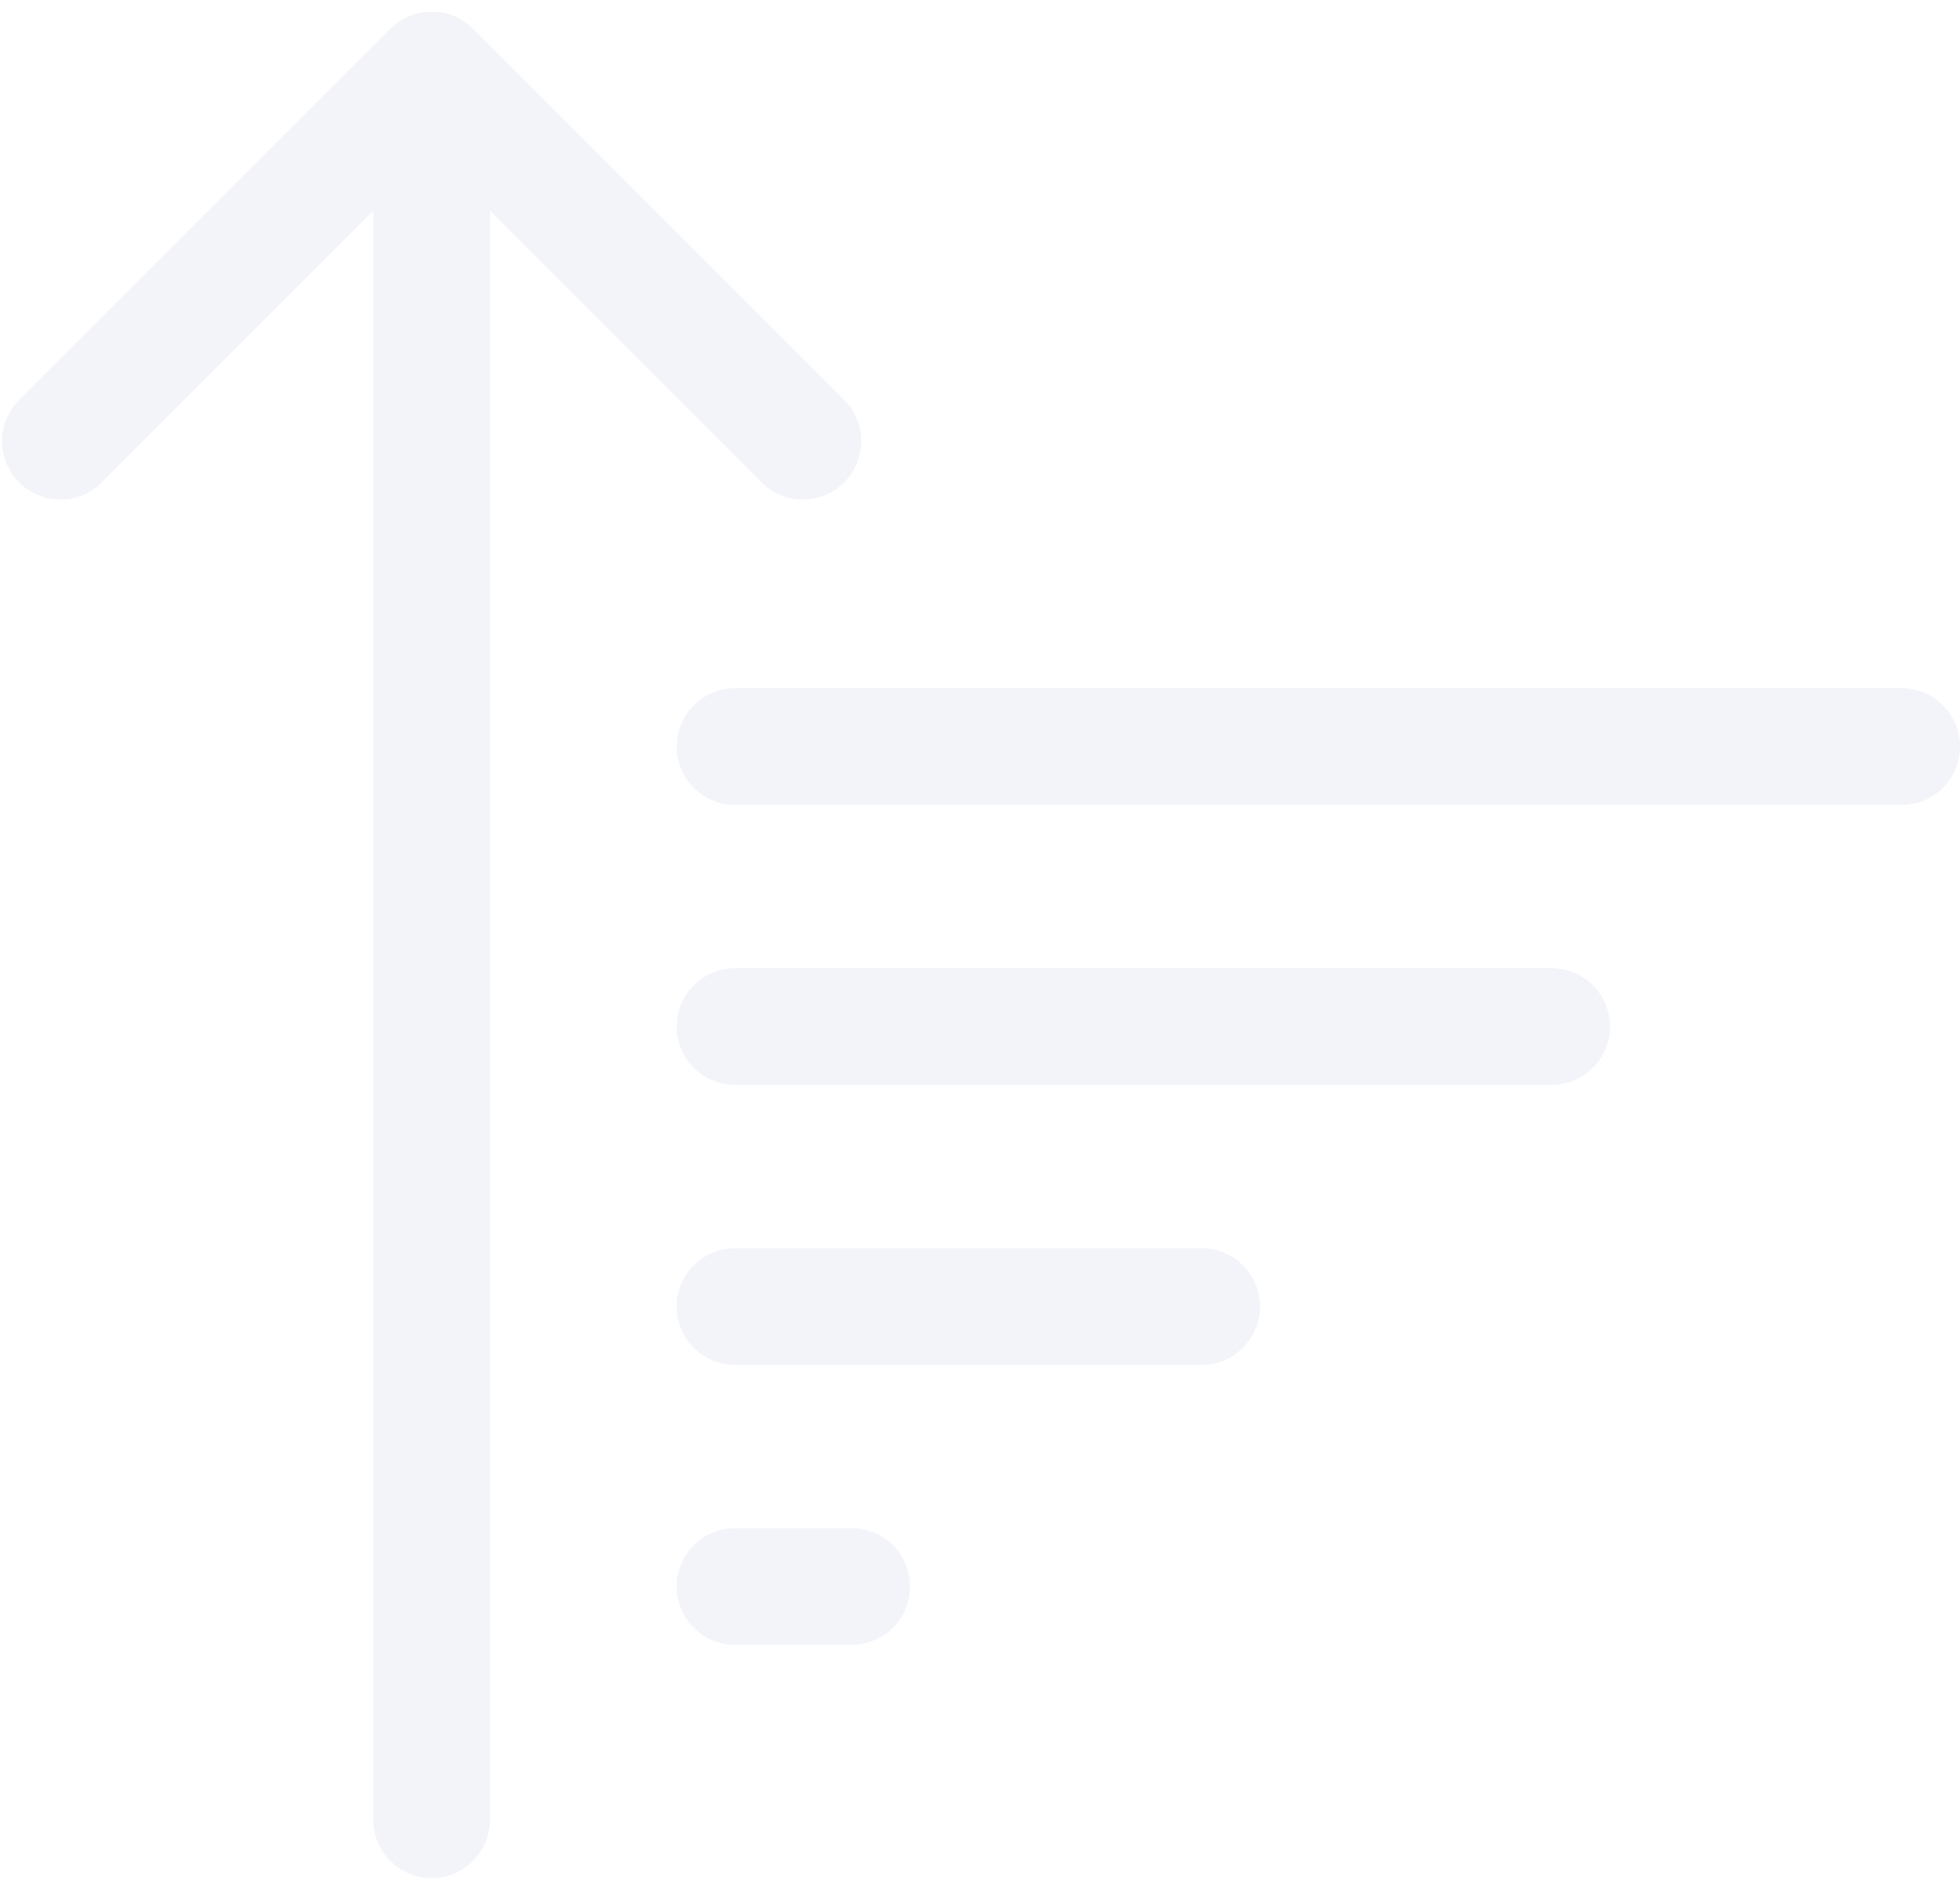
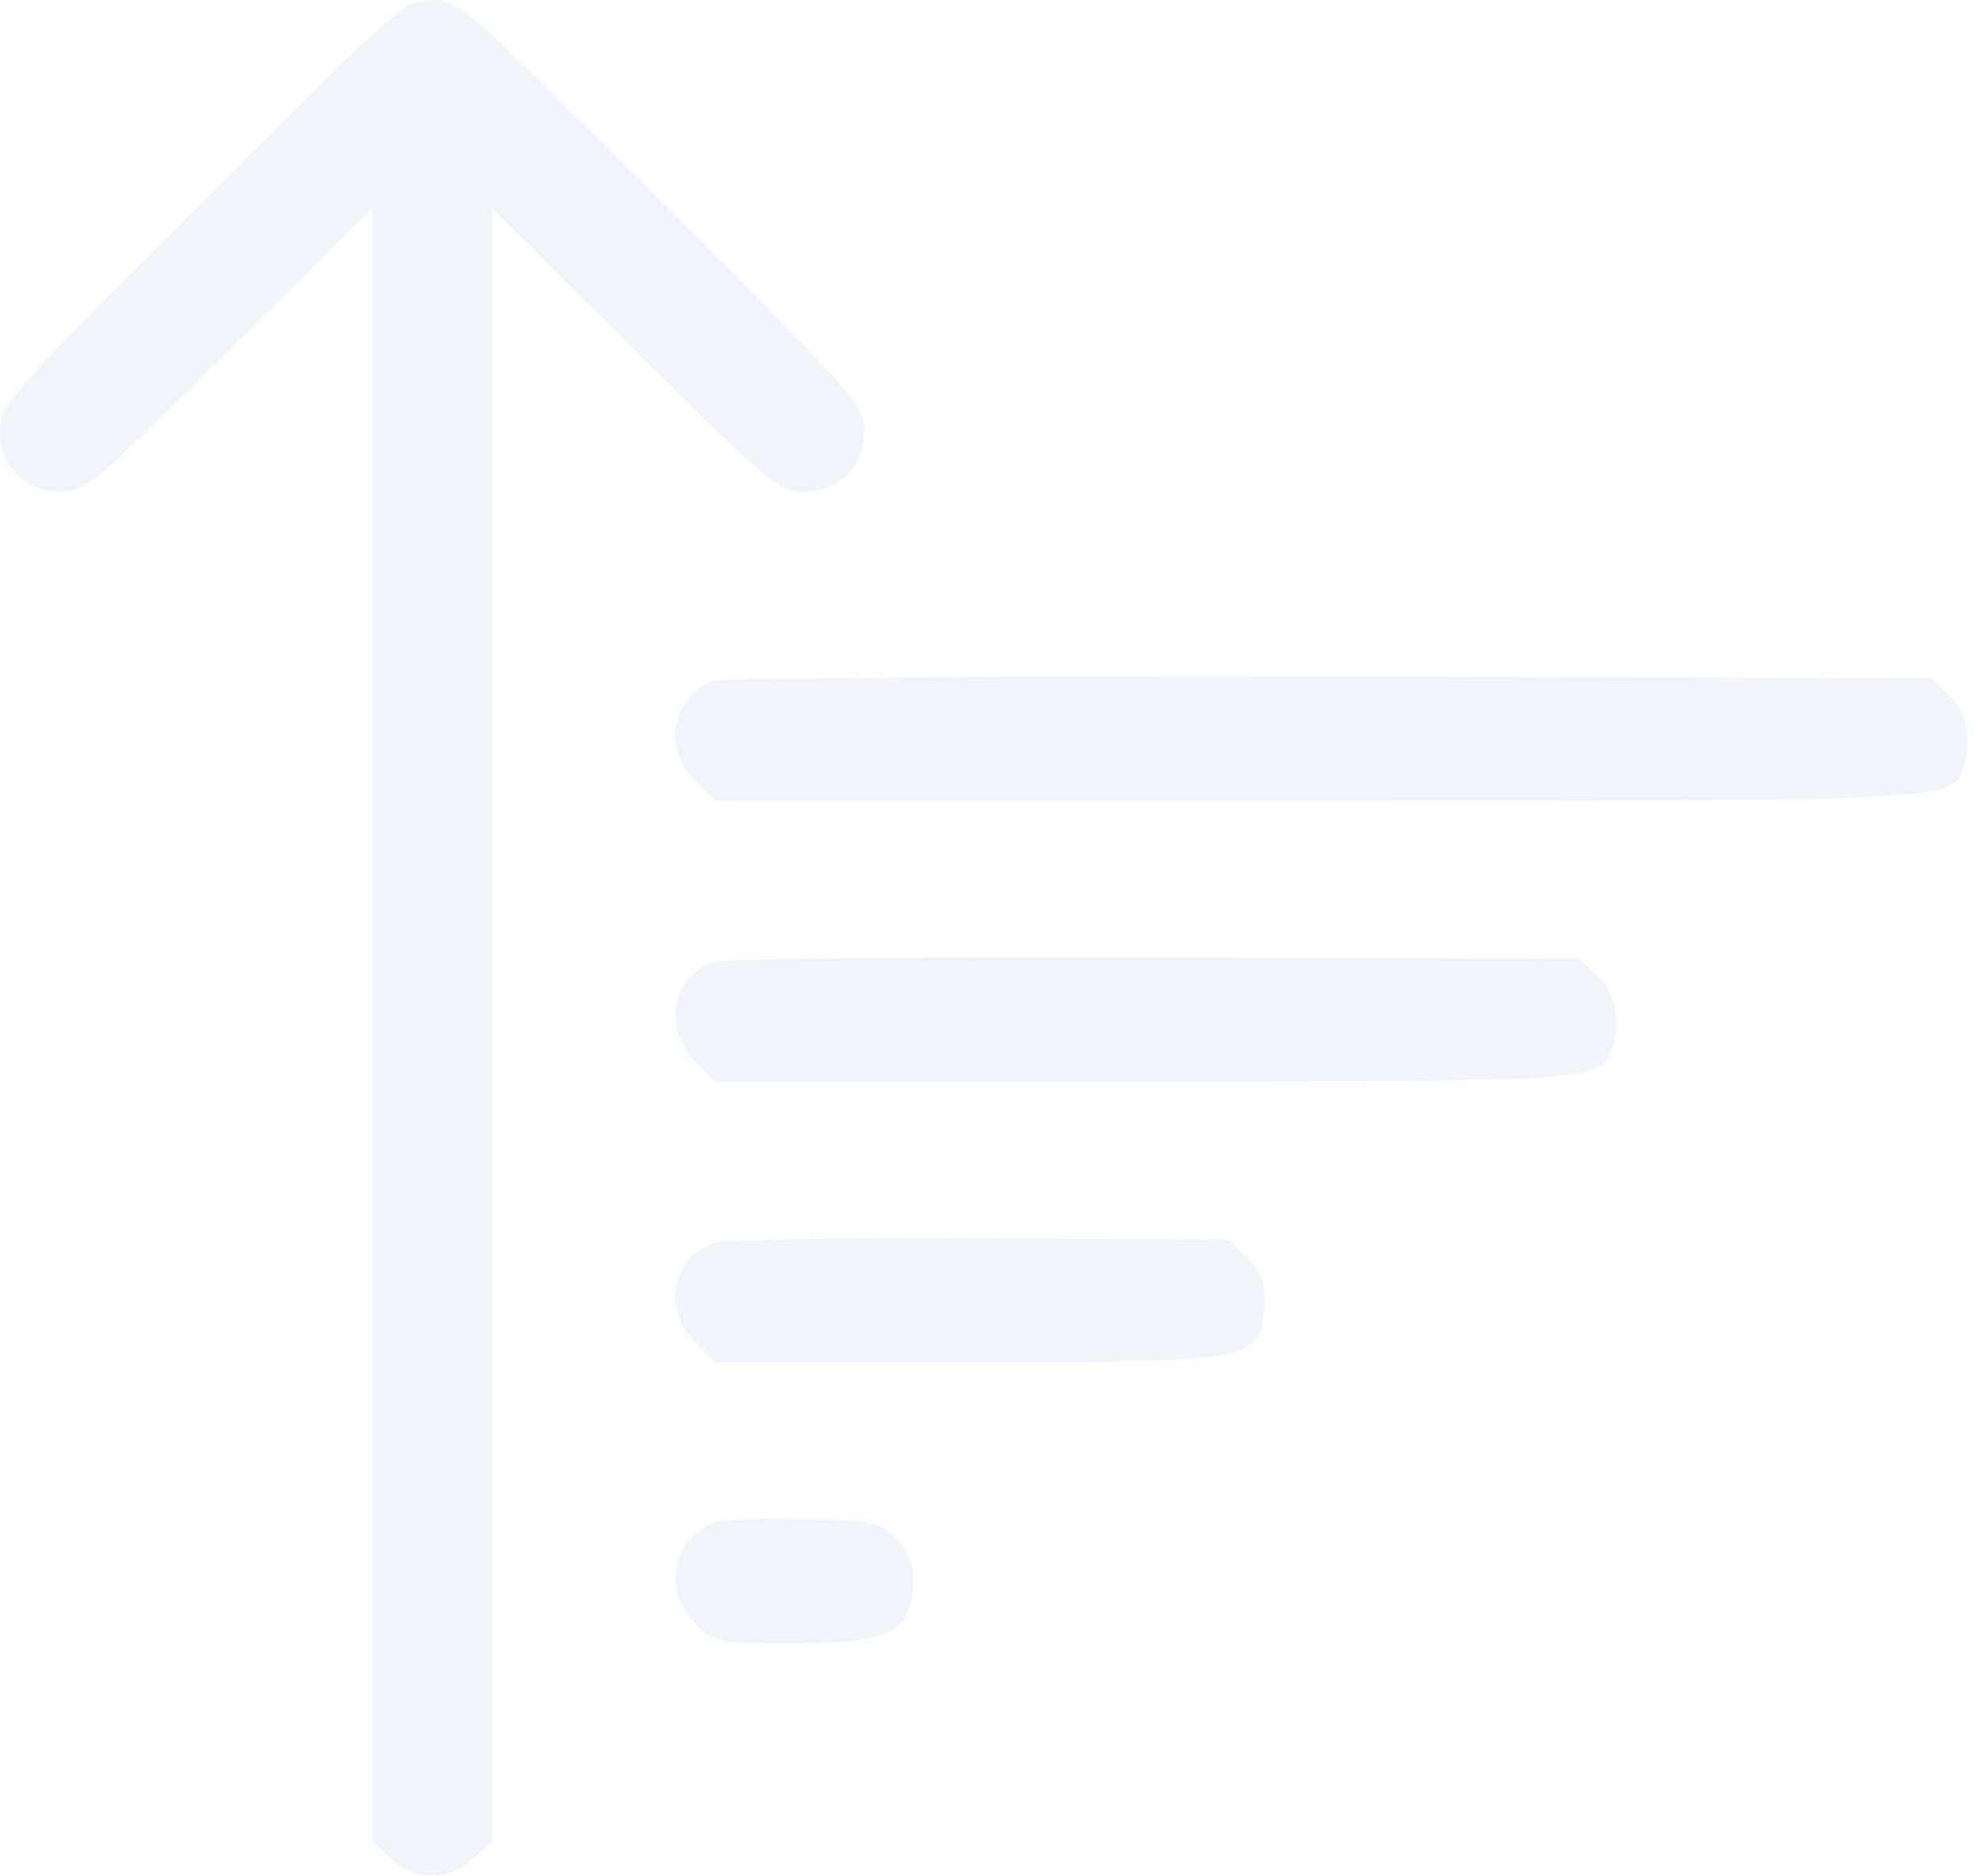
- <svg xmlns="http://www.w3.org/2000/svg" width="84" height="81" viewBox="0 0 84 81" fill="none">
-   <path d="M16 78C16 79.381 17.119 80.5 18.5 80.5C19.881 80.5 21 79.381 21 78L16 78ZM20.268 1.232C19.291 0.256 17.709 0.256 16.732 1.232L0.822 17.142C-0.154 18.119 -0.154 19.701 0.822 20.678C1.799 21.654 3.382 21.654 4.358 20.678L18.5 6.536L32.642 20.678C33.618 21.654 35.201 21.654 36.178 20.678C37.154 19.701 37.154 18.118 36.178 17.142L20.268 1.232ZM31.5 29.5C30.119 29.5 29 30.619 29 32C29 33.381 30.119 34.5 31.5 34.5V29.5ZM81.5 34.5C82.881 34.5 84 33.381 84 32C84 30.619 82.881 29.5 81.5 29.5V34.5ZM31.5 41.5C30.119 41.5 29 42.619 29 44C29 45.381 30.119 46.5 31.5 46.5V41.5ZM66.5 46.5C67.881 46.5 69 45.381 69 44C69 42.619 67.881 41.5 66.5 41.5V46.5ZM31.5 53.5C30.119 53.5 29 54.619 29 56C29 57.381 30.119 58.5 31.5 58.5V53.5ZM51.5 58.5C52.881 58.5 54 57.381 54 56C54 54.619 52.881 53.5 51.5 53.5V58.5ZM31.5 65.5C30.119 65.5 29 66.619 29 68C29 69.381 30.119 70.5 31.5 70.5V65.5ZM36.5 70.5C37.881 70.5 39 69.381 39 68C39 66.619 37.881 65.5 36.5 65.5V70.5ZM21 78L21 3L16 3L16 78L21 78ZM31.5 34.5H81.5V29.5H31.5V34.5ZM31.5 46.5H66.5V41.5H31.5V46.5ZM31.5 58.5H51.5V53.5H31.5V58.5ZM31.5 70.5H36.5V65.5H31.5V70.5Z" fill="#F3F4F9" />
+ <svg xmlns="http://www.w3.org/2000/svg" width="79" height="75" viewBox="0 0 79 75" fill="none">
+   <path d="M8.088 8.088C0.337 15.812 0 16.205 0 17.216C0 18.676 0.983 19.659 2.415 19.659C3.426 19.659 3.791 19.322 9.184 13.986L14.885 8.313V73.61L15.587 74.284C16.514 75.239 18.03 75.239 18.957 74.284L19.659 73.61V8.313L25.36 13.986C30.753 19.322 31.118 19.659 32.129 19.659C33.561 19.659 34.544 18.676 34.544 17.216C34.544 16.205 34.207 15.812 26.456 8.088C18.592 0.225 18.367 0 17.272 0C16.177 0 15.952 0.225 8.088 8.088Z" fill="#F3F4F9" />
+   <path d="M28.478 27.242C26.849 27.888 26.512 29.91 27.776 31.202L28.59 32.017H52.659C78.159 32.017 77.963 32.017 78.468 30.753C78.862 29.686 78.637 28.45 77.907 27.776L77.177 27.102L53.136 27.046C39.908 27.017 28.787 27.102 28.478 27.242Z" fill="#F3F4F9" />
+   <path d="M28.478 38.476C26.849 39.122 26.512 41.144 27.776 42.436L28.59 43.25H45.638C63.64 43.25 63.949 43.222 64.426 41.986C64.819 40.919 64.595 39.684 63.864 39.01L63.134 38.336L46.115 38.279C36.735 38.251 28.787 38.336 28.478 38.476Z" fill="#F3F4F9" />
+   <path d="M28.478 49.71C26.849 50.356 26.512 52.378 27.776 53.67L28.59 54.484H38.616C50.468 54.484 50.552 54.456 50.552 51.844C50.552 51.226 50.328 50.721 49.822 50.243L49.092 49.569L39.094 49.513C33.589 49.485 28.787 49.569 28.478 49.71Z" fill="#F3F4F9" />
+   <path d="M28.478 60.916C26.849 61.618 26.512 63.612 27.776 64.904C28.59 65.69 28.674 65.718 31.595 65.718C35.667 65.718 36.51 65.269 36.51 63.078C36.51 62.46 36.285 61.955 35.78 61.477C35.134 60.859 34.797 60.803 32.073 60.747C30.416 60.691 28.787 60.775 28.478 60.916Z" fill="#F3F4F9" />
</svg>
